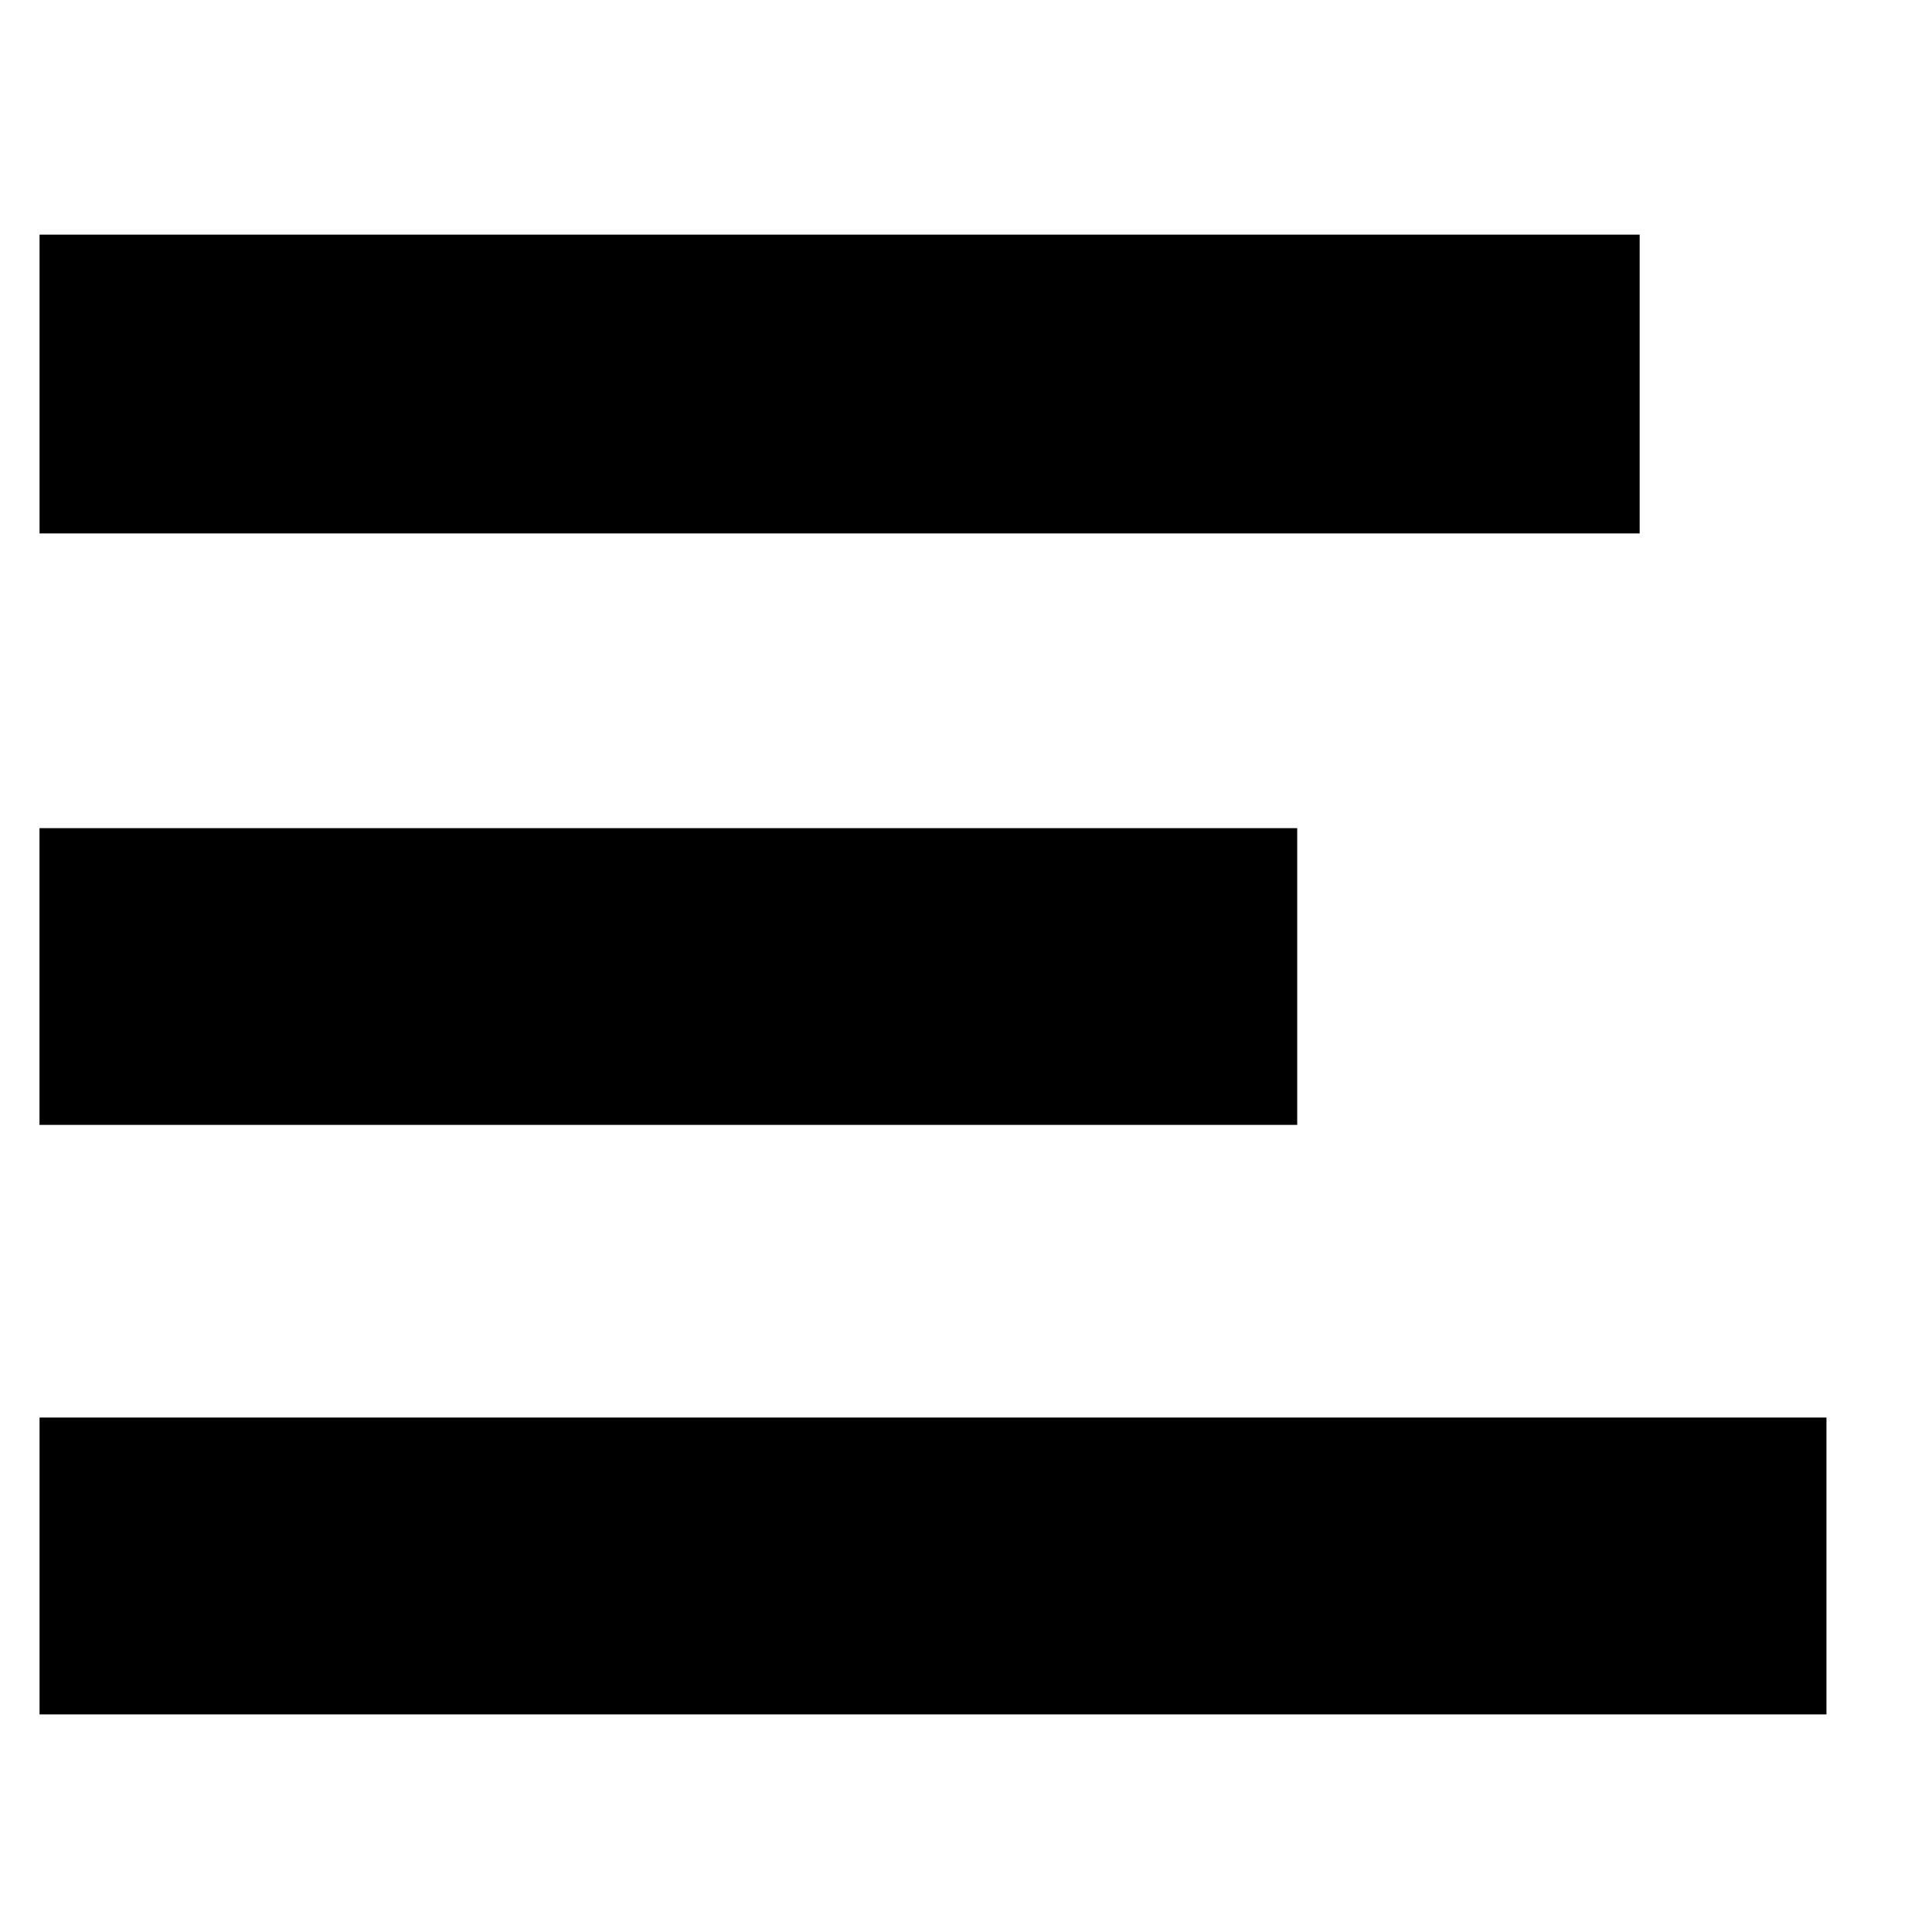
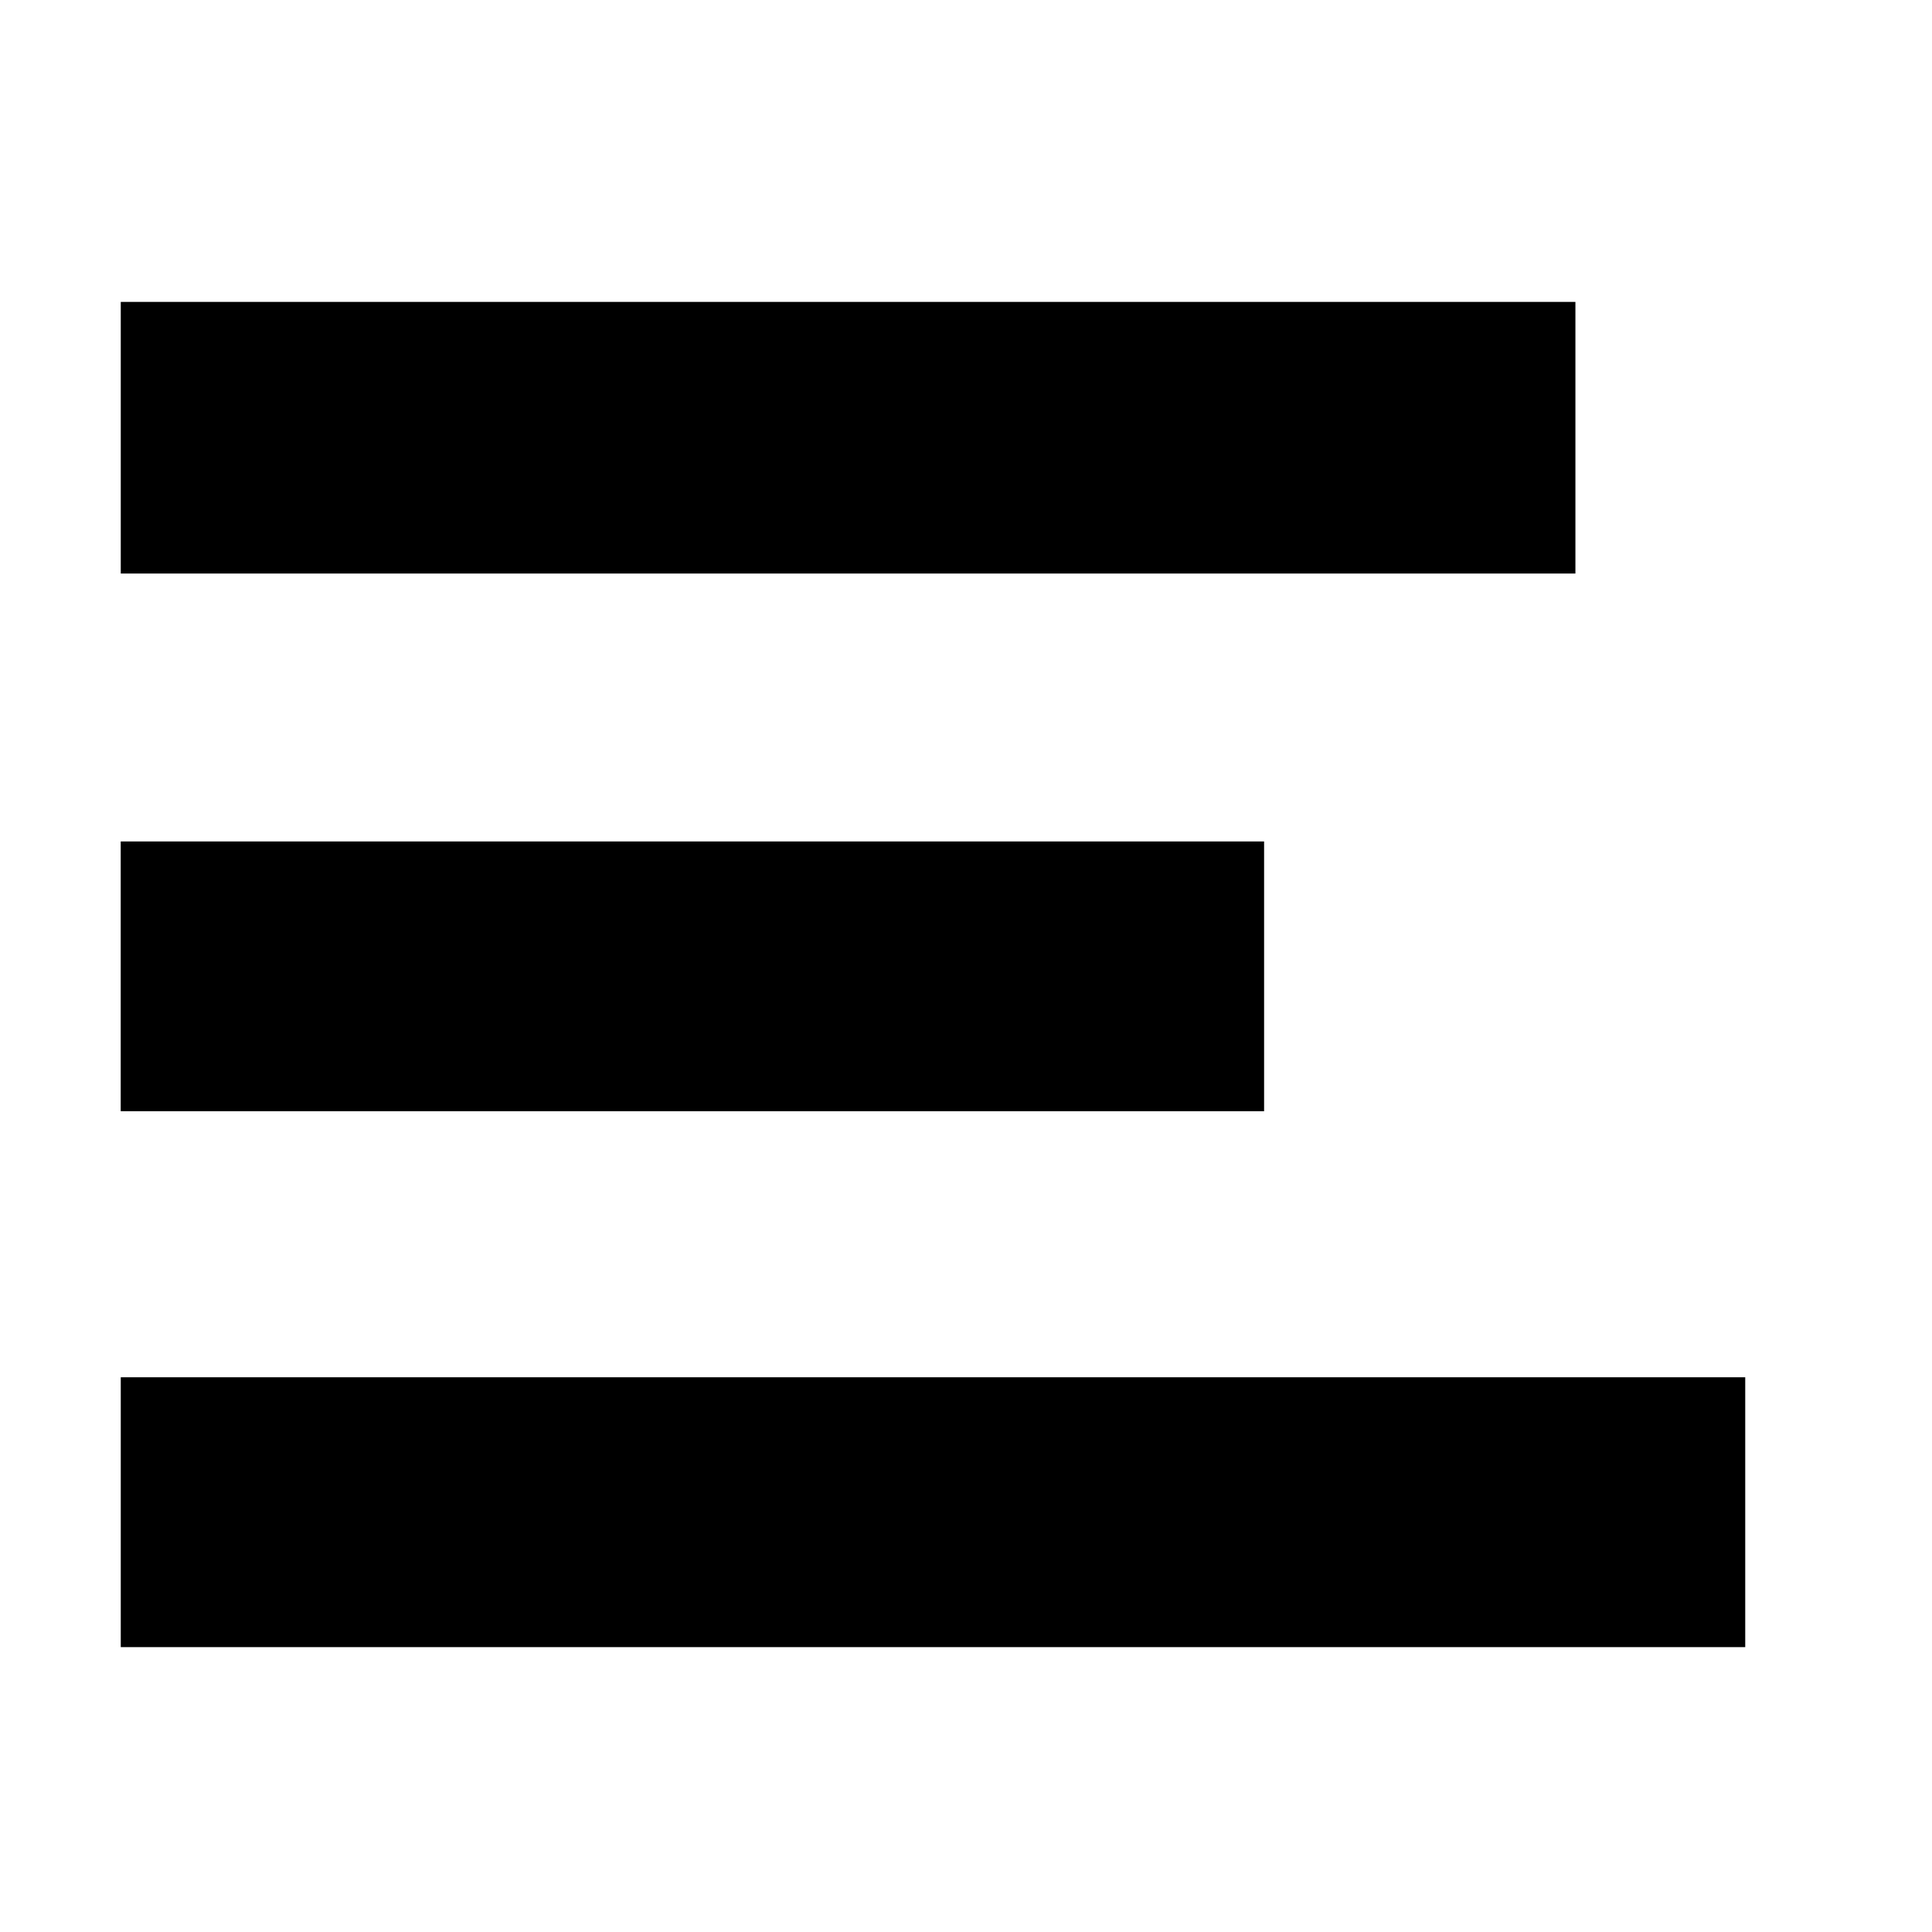
<svg xmlns="http://www.w3.org/2000/svg" version="1.1" id="Layer_1" x="0px" y="0px" width="1024px" height="1024px" viewBox="0 0 1024 1024" enable-background="new 0 0 1024 1024" xml:space="preserve">
-   <path d="M20.927,596.211V438.937h666.617v157.274H20.927z M20.959,124.365h848.09v158.368H20.959V124.365z M968.063,908.665H20.959  V751.327h947.104V908.665z" />
+   <path d="M63.979,588.966V445.989h606.016v142.977H63.979z M64.008,160.015h770.99v143.971H64.008V160.015z M925.011,873.015H64.008  V729.98h861.003V873.015z" />
</svg>
